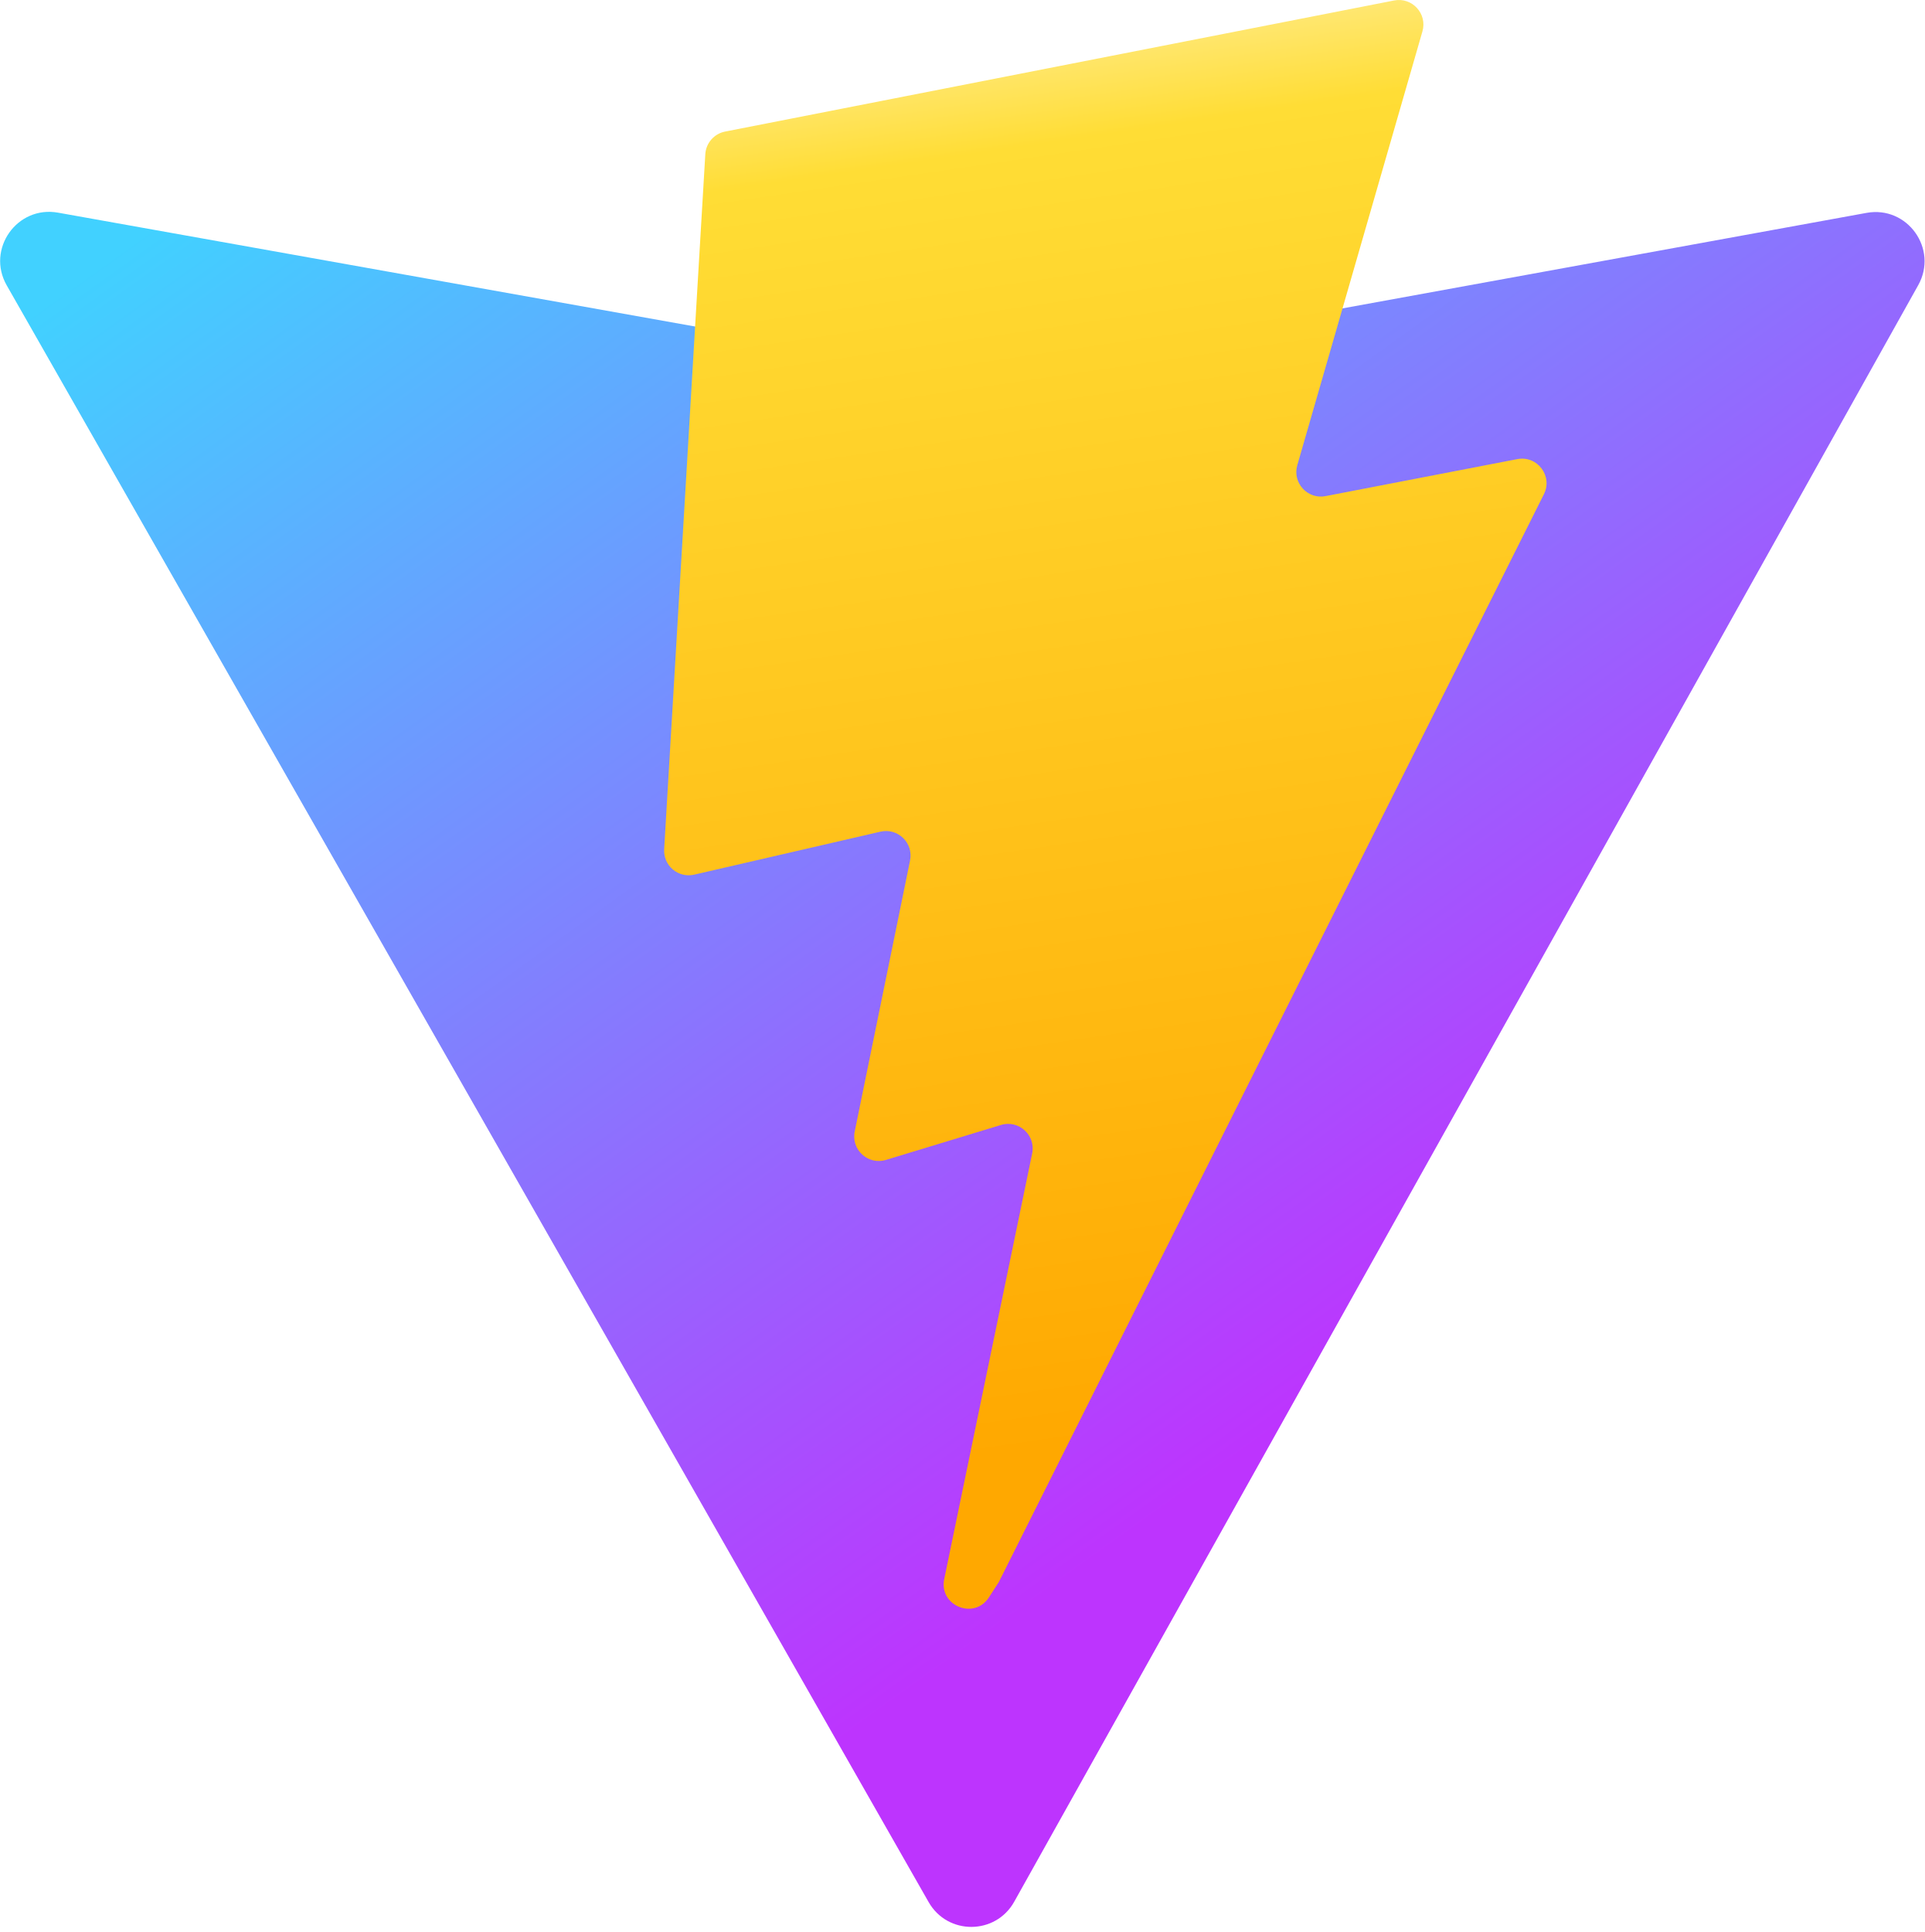
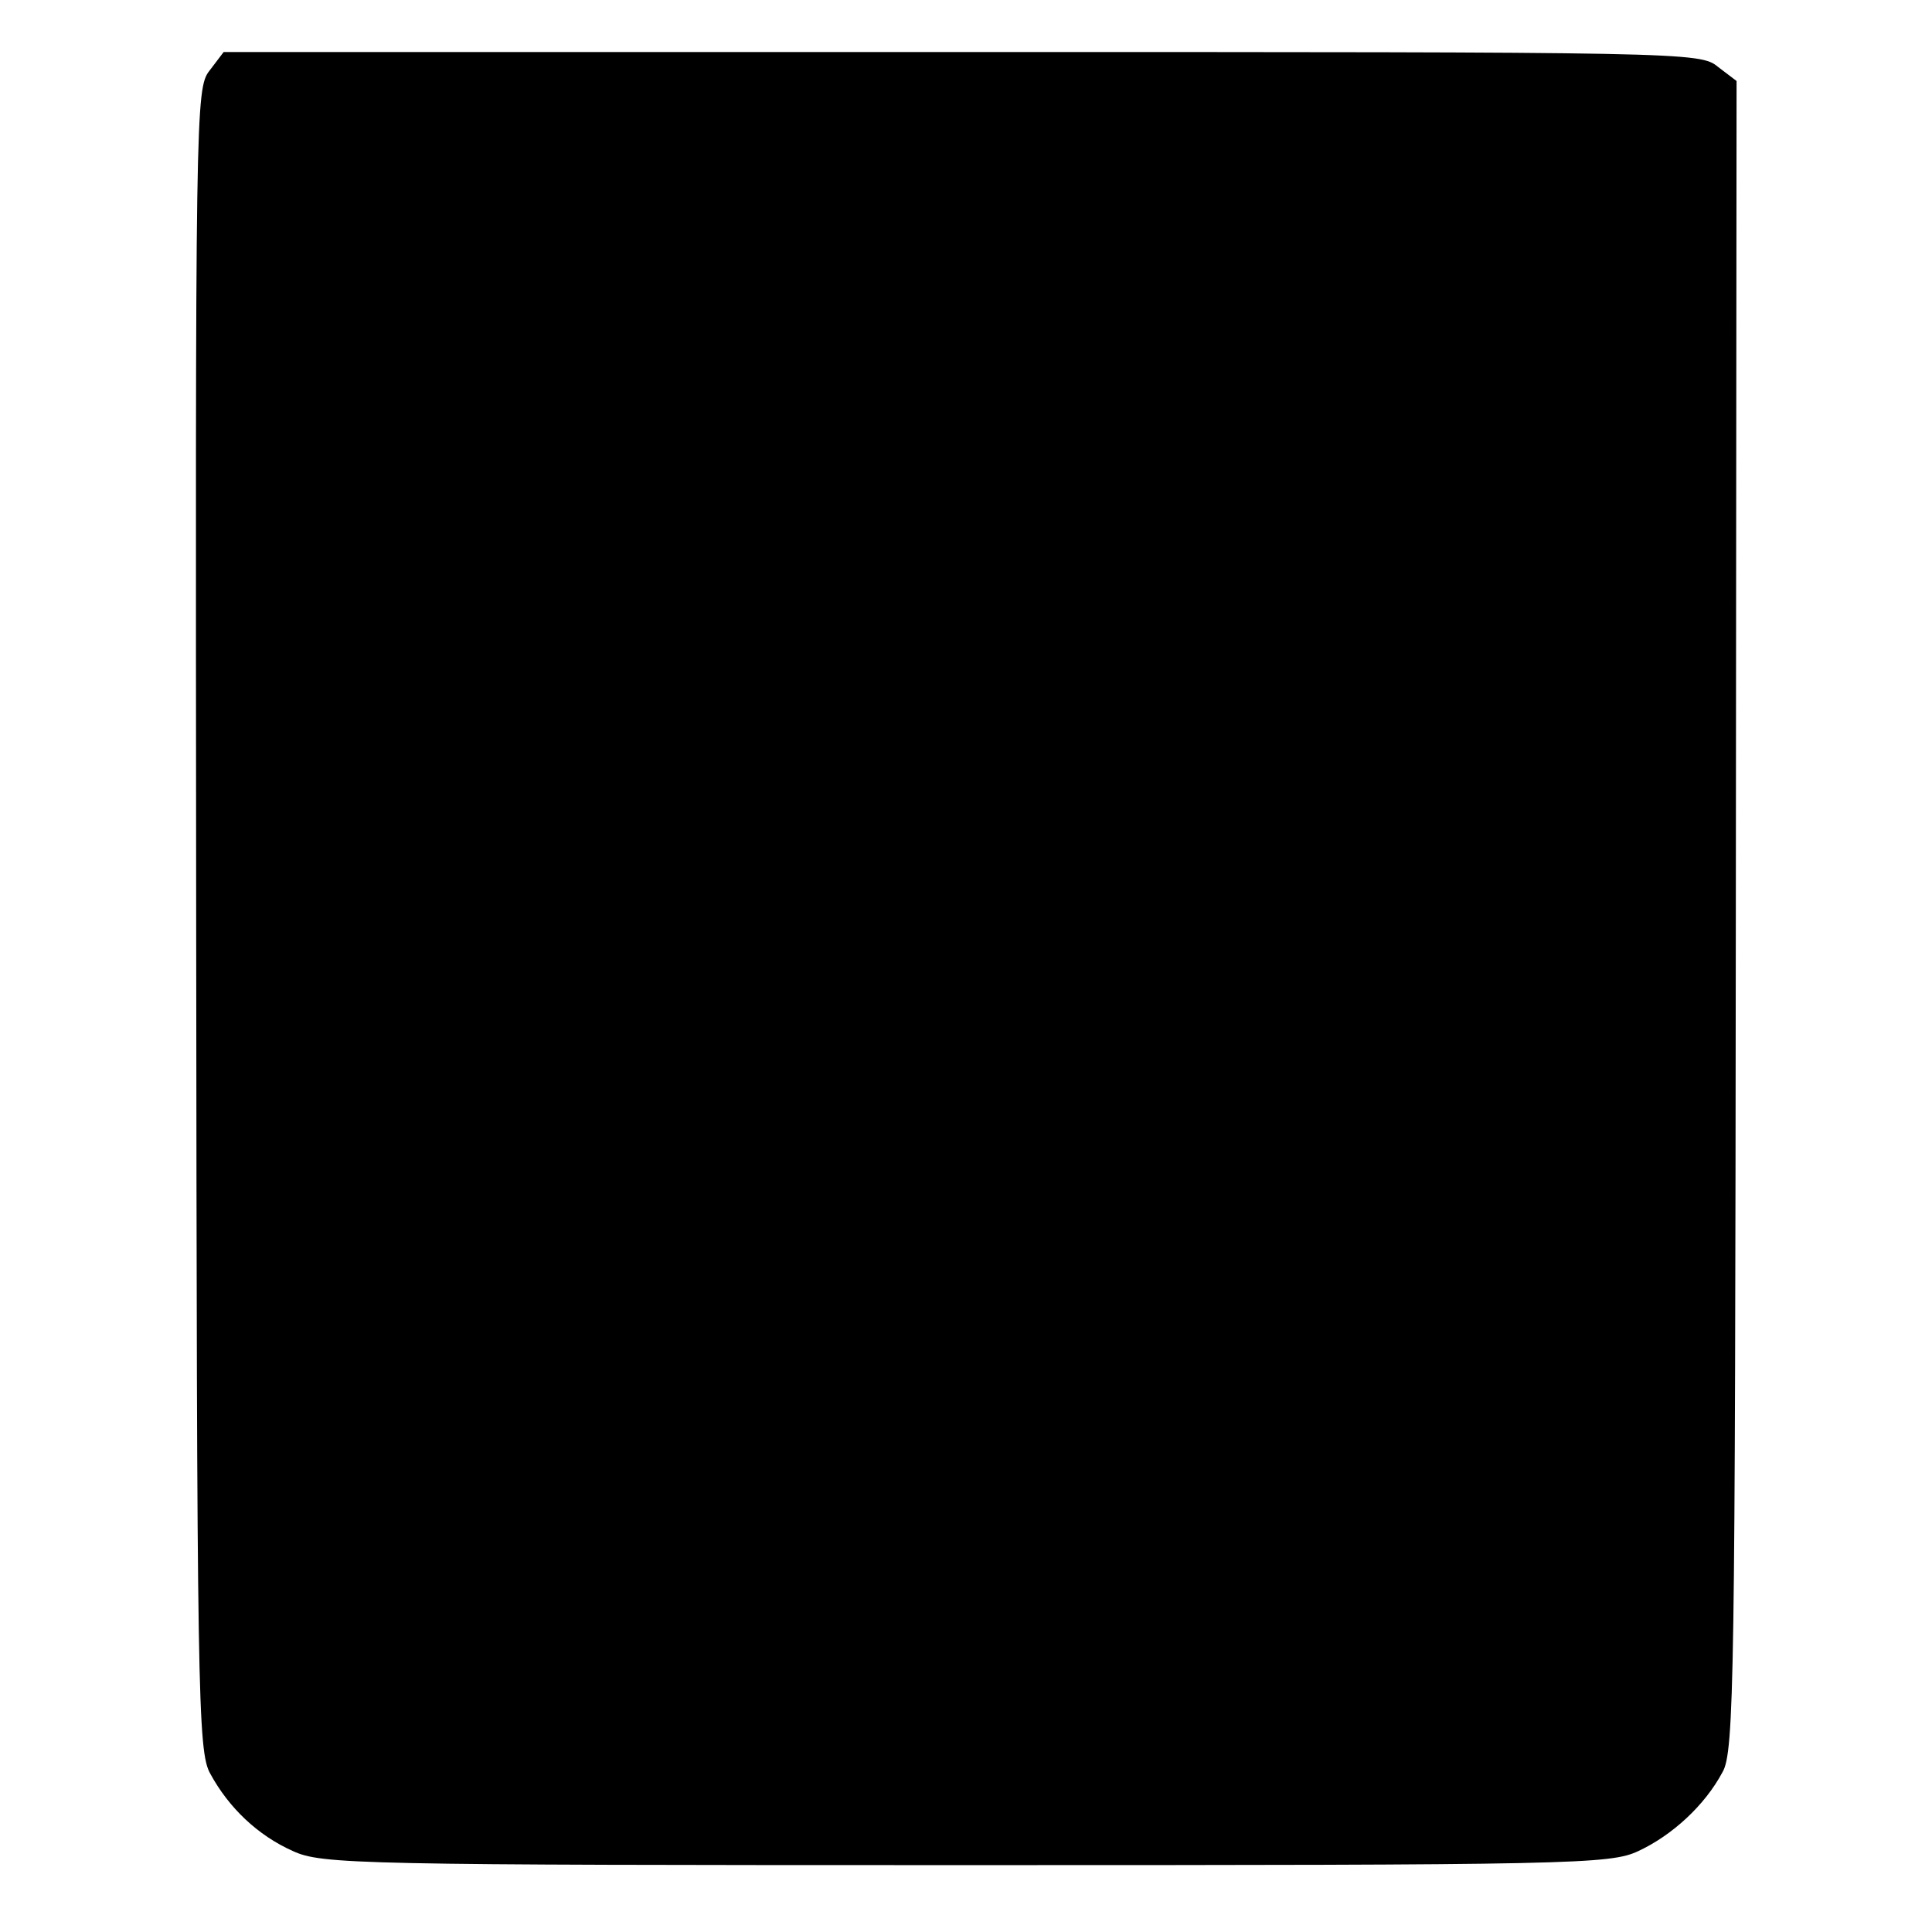
- <svg xmlns="http://www.w3.org/2000/svg" aria-hidden="true" role="img" class="iconify iconify--logos" width="31.88" height="32" preserveAspectRatio="xMidYMid meet" viewBox="0 0 256 257">
-   <defs>
-     <linearGradient id="IconifyId1813088fe1fbc01fb466" x1="-.828%" x2="57.636%" y1="7.652%" y2="78.411%">
-       <stop offset="0%" stop-color="#41D1FF" />
-       <stop offset="100%" stop-color="#BD34FE" />
-     </linearGradient>
-     <linearGradient id="IconifyId1813088fe1fbc01fb467" x1="43.376%" x2="50.316%" y1="2.242%" y2="89.03%">
-       <stop offset="0%" stop-color="#FFEA83" />
-       <stop offset="8.333%" stop-color="#FFDD35" />
-       <stop offset="100%" stop-color="#FFA800" />
-     </linearGradient>
-   </defs>
-   <path fill="url(#IconifyId1813088fe1fbc01fb466)" d="M255.153 37.938L134.897 252.976c-2.483 4.44-8.862 4.466-11.382.048L.875 37.958c-2.746-4.814 1.371-10.646 6.827-9.67l120.385 21.517a6.537 6.537 0 0 0 2.322-.004l117.867-21.483c5.438-.991 9.574 4.796 6.877 9.62Z" />
-   <path fill="url(#IconifyId1813088fe1fbc01fb467)" d="M185.432.063L96.44 17.501a3.268 3.268 0 0 0-2.634 3.014l-5.474 92.456a3.268 3.268 0 0 0 3.997 3.378l24.777-5.718c2.318-.535 4.413 1.507 3.936 3.838l-7.361 36.047c-.495 2.426 1.782 4.5 4.151 3.78l15.304-4.649c2.372-.72 4.652 1.36 4.15 3.788l-11.698 56.621c-.732 3.542 3.979 5.473 5.943 2.437l1.313-2.028l72.516-144.72c1.215-2.423-.88-5.186-3.54-4.672l-25.505 4.922c-2.396.462-4.435-1.77-3.759-4.114l16.646-57.705c.677-2.35-1.37-4.583-3.769-4.113Z" />
+ <svg xmlns="http://www.w3.org/2000/svg" version="1.0" width="260pt" height="260pt" viewBox="0 0 260 260" preserveAspectRatio="xMidYMid meet">
+   <g transform="translate(0,260) scale(0.1,-0.1)" fill="#000000" stroke="none">
+     <path d="M282 2505 c-19 -24 -19 -54 -18 -1142 1 -1045 2 -1120 19 -1150 25 -46 64 -83 111 -104 39 -18 85 -19 906 -19 818 0 867 1 905 19 45 21 89 61 113 106 16 27 17 128 18 1153 l1 1123 -25 19 c-24 20 -43 20 -1018 20 l-993 0 -19 -25z" />
+   </g>
</svg>
